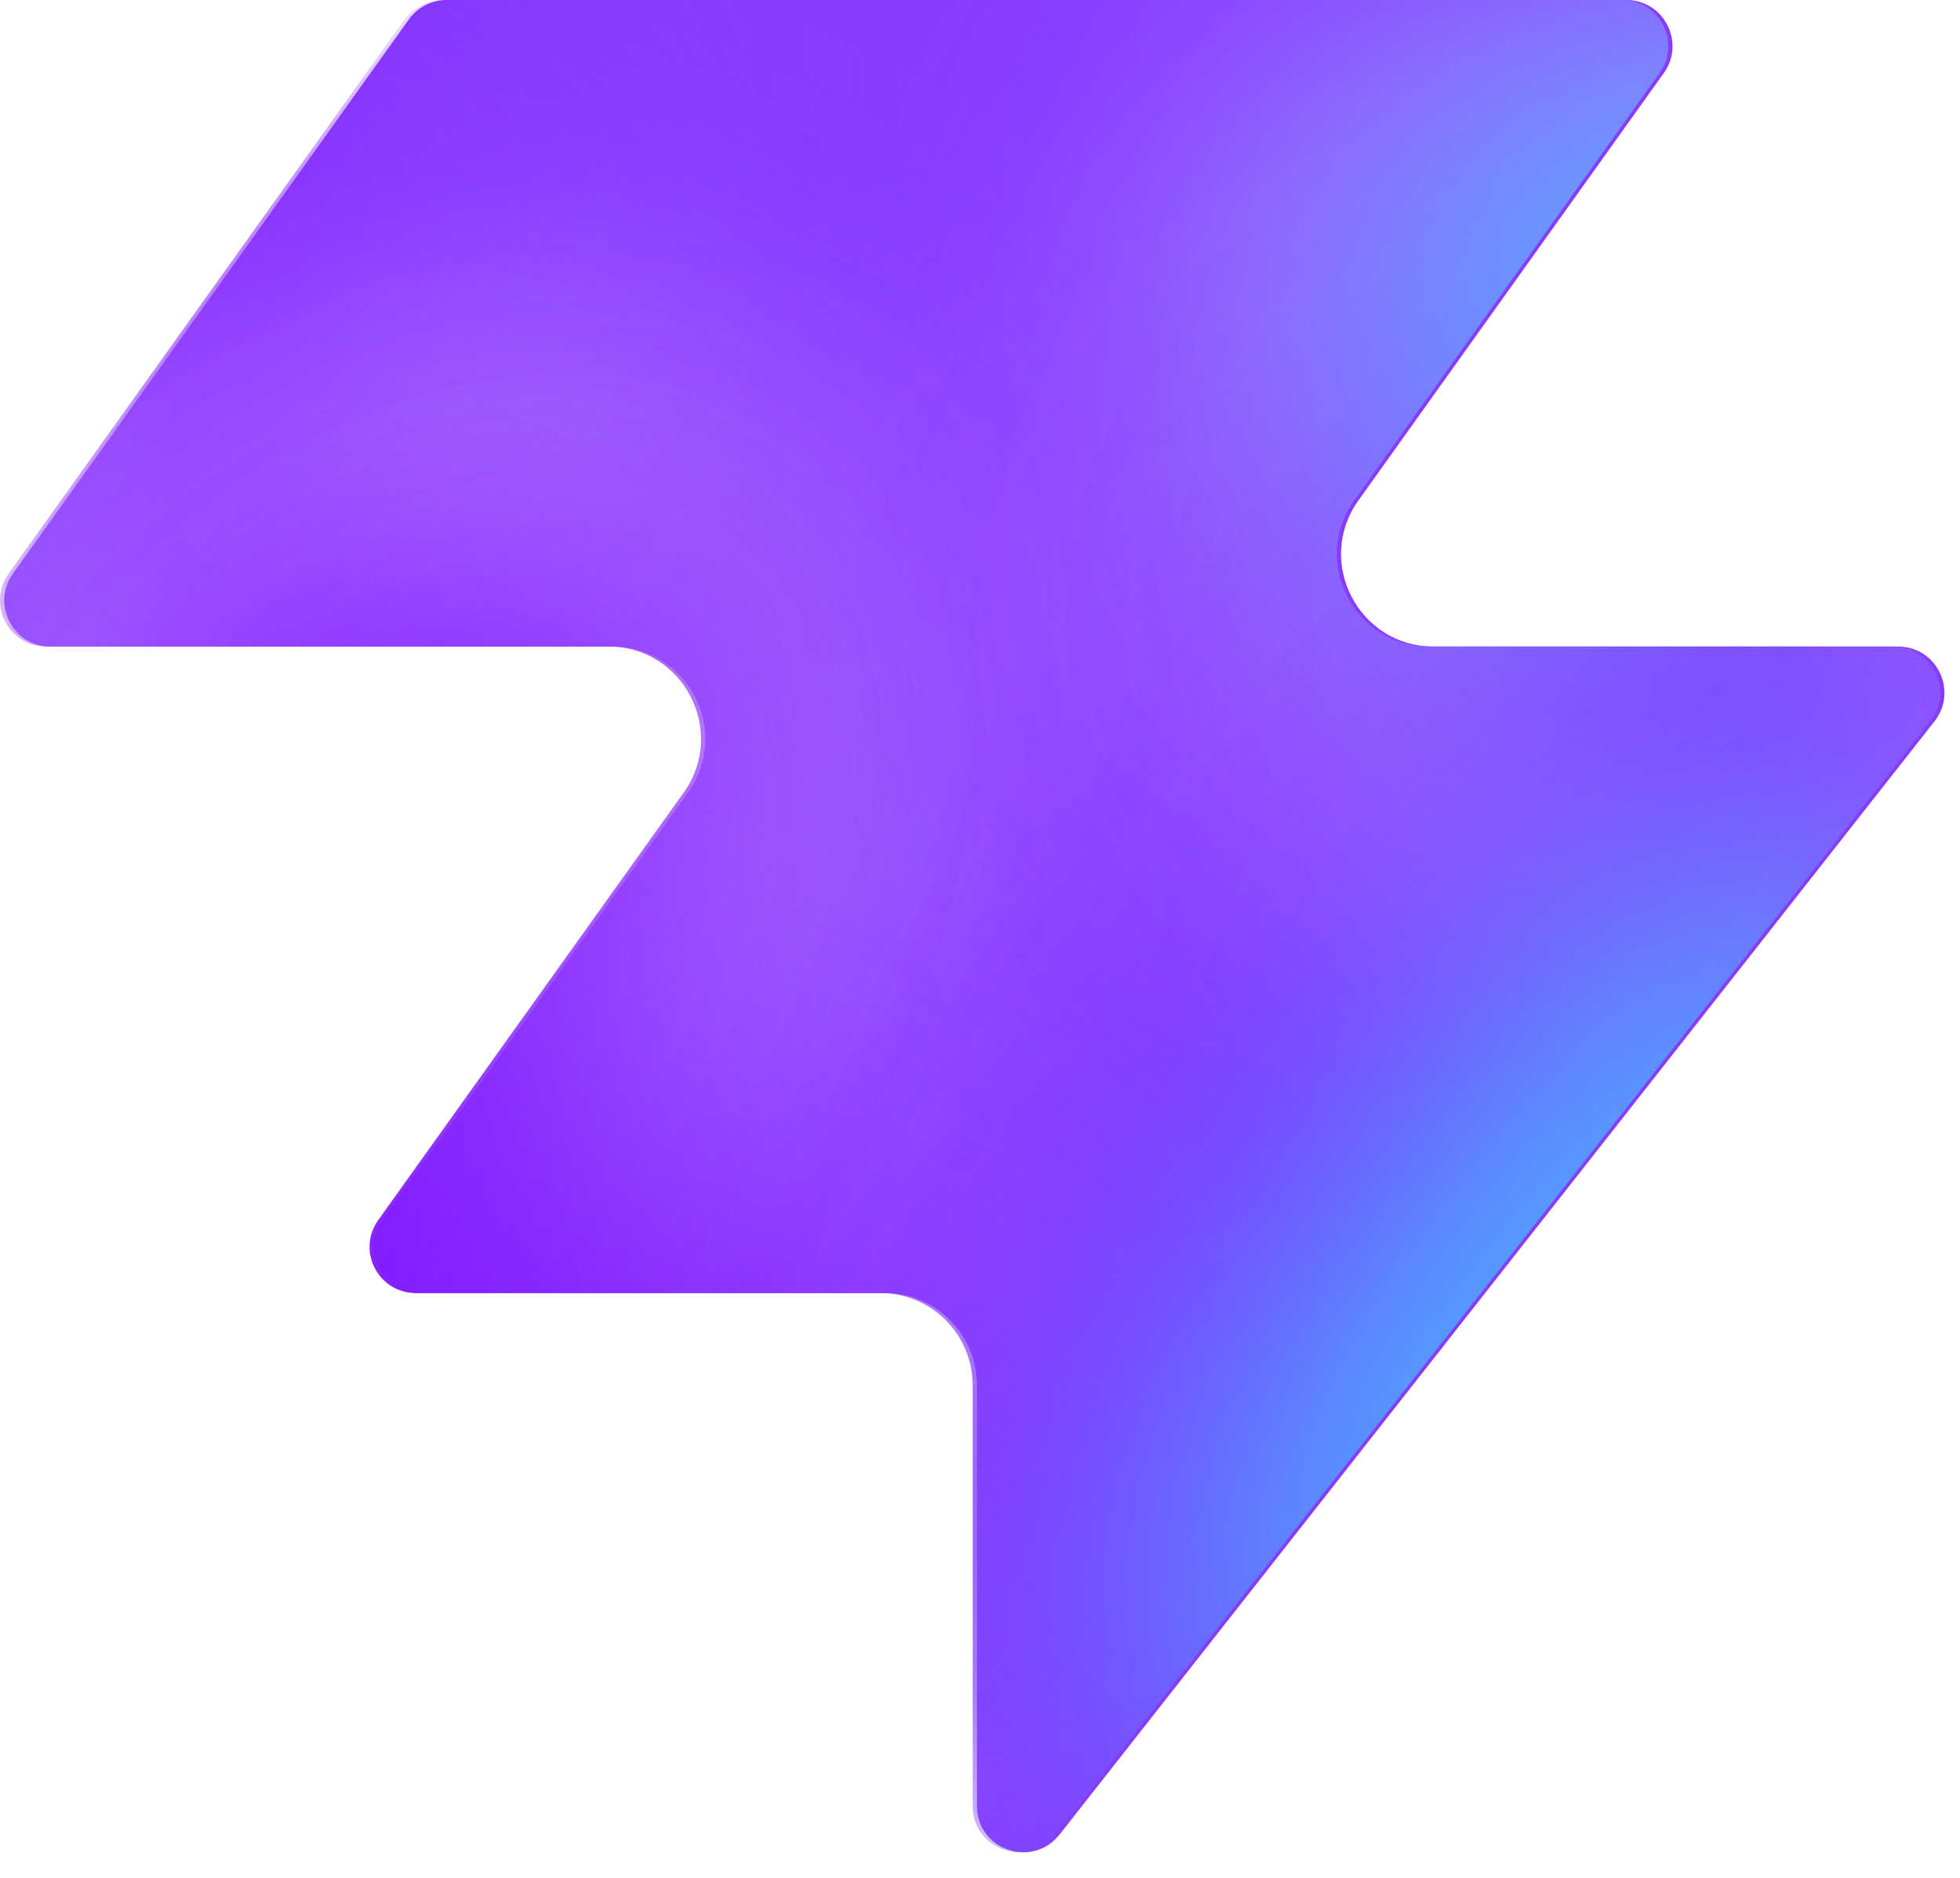
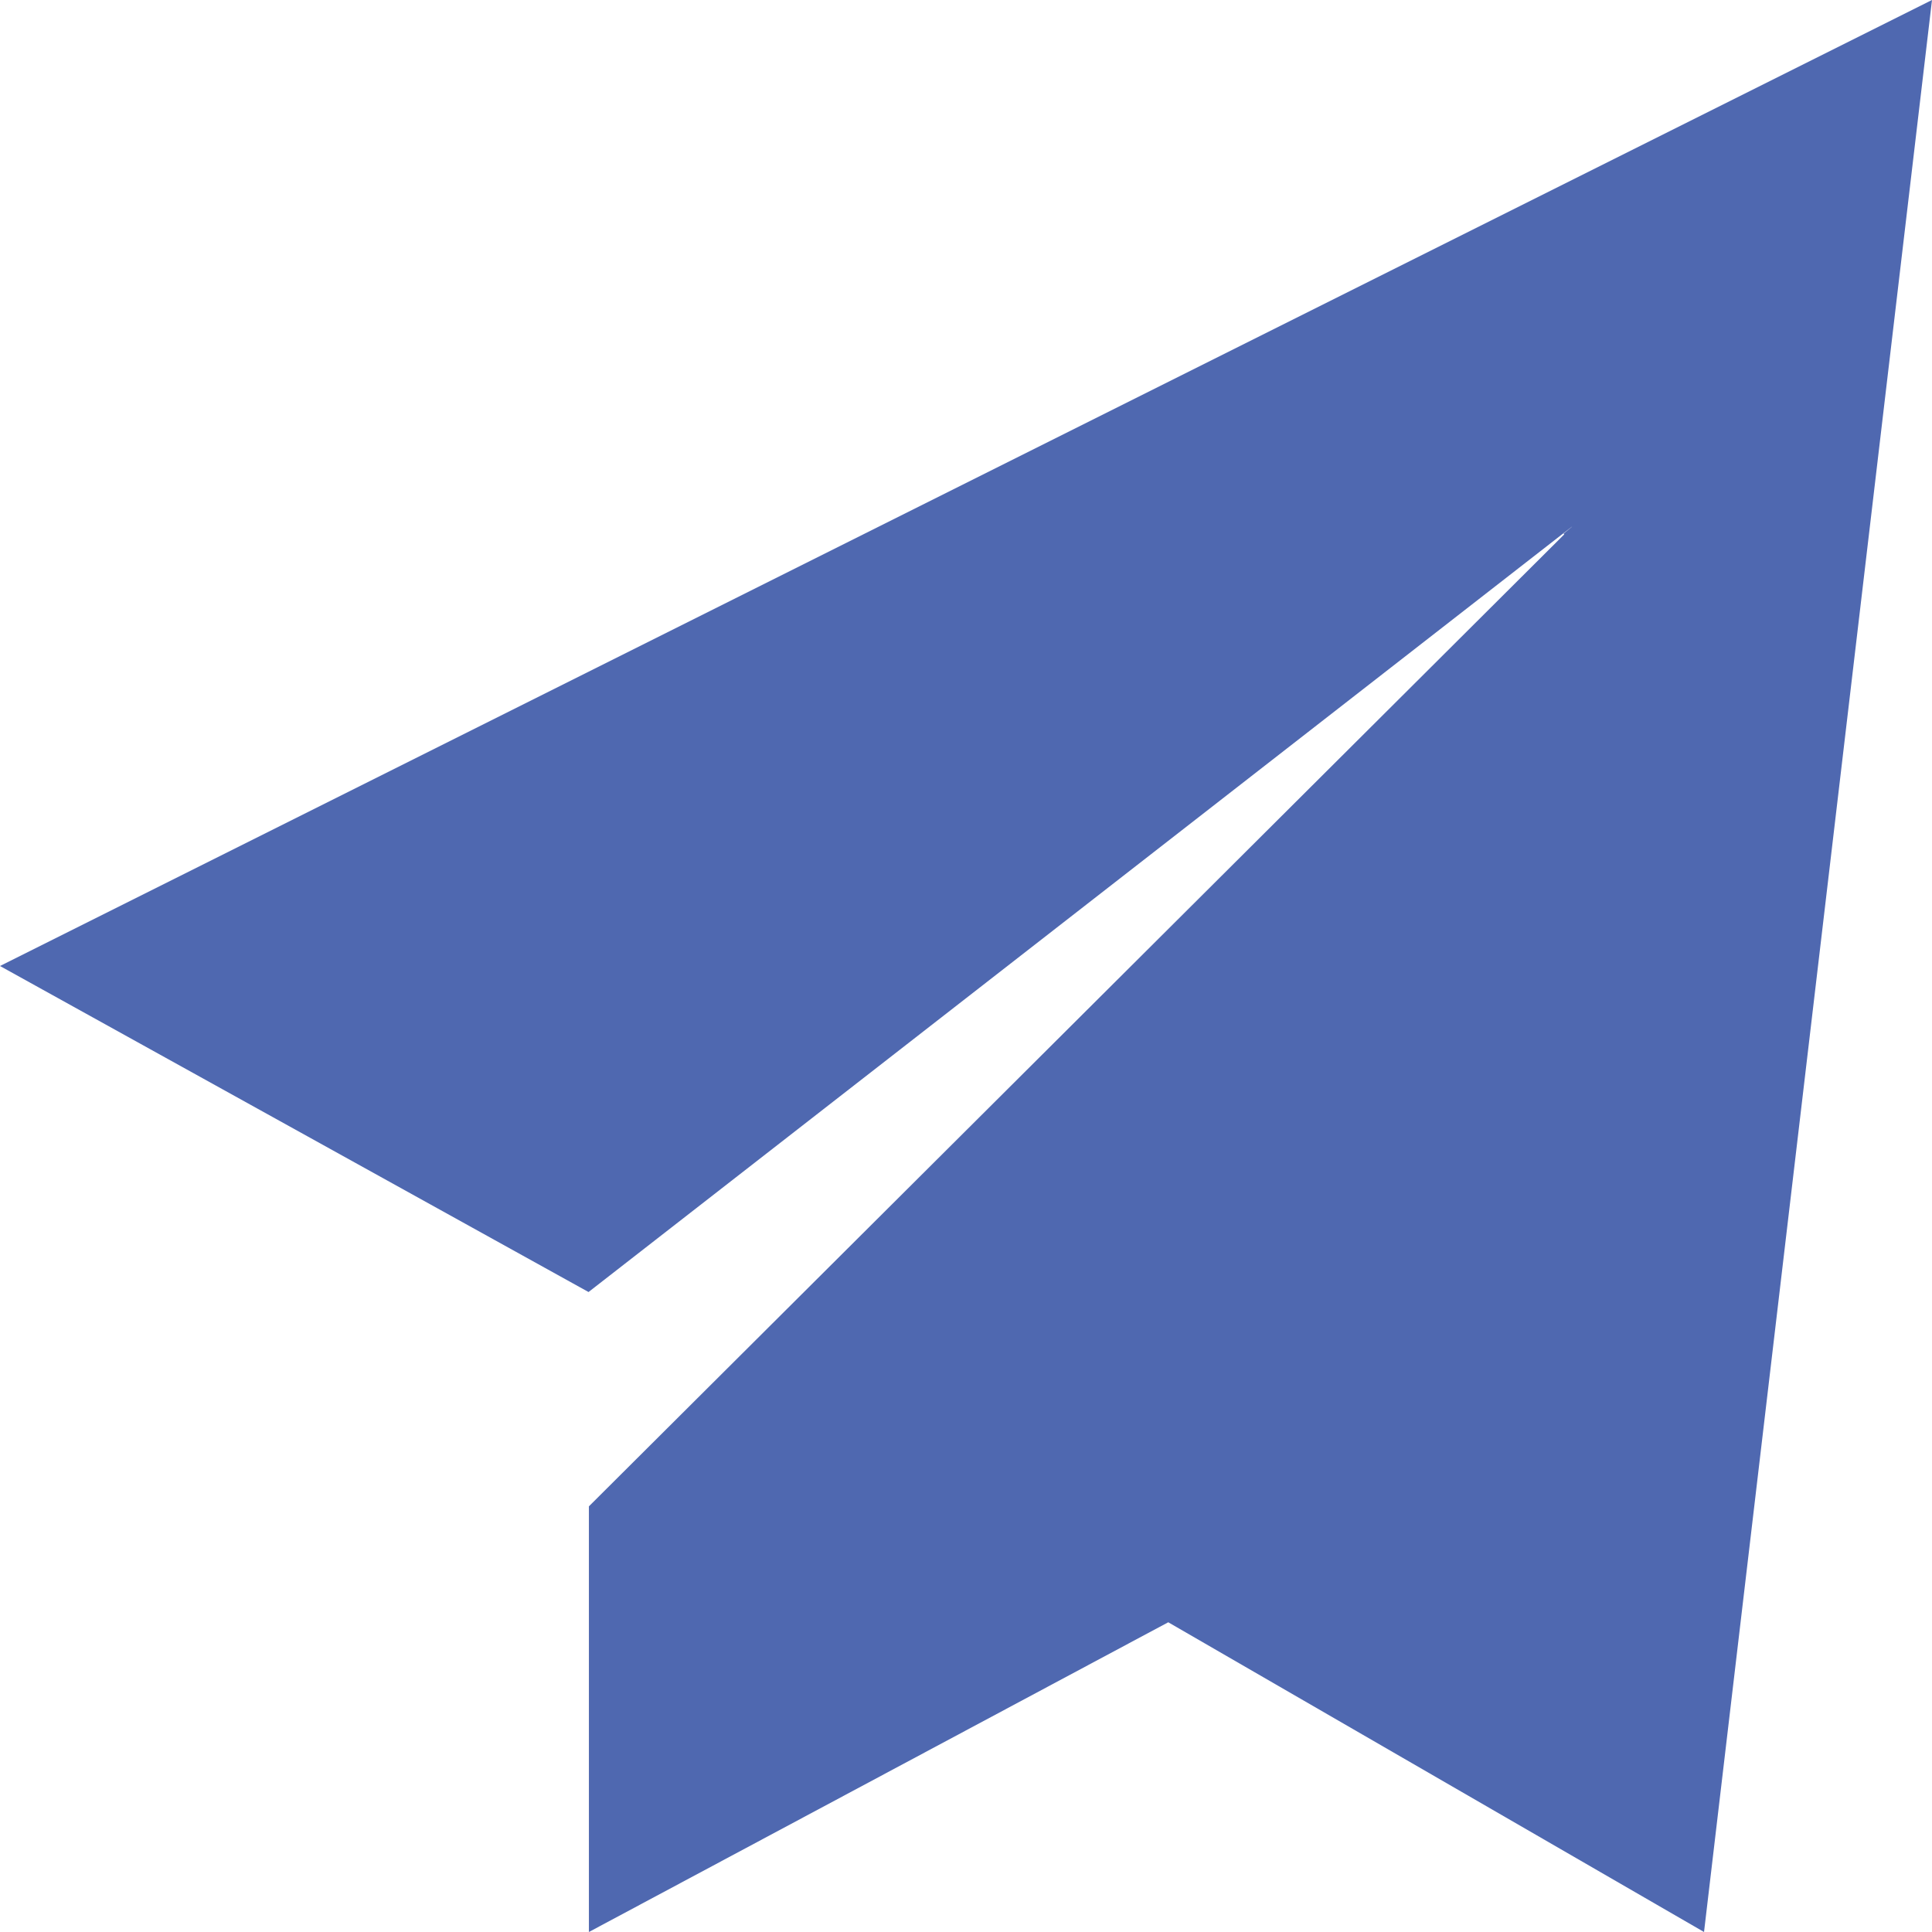
- <svg xmlns="http://www.w3.org/2000/svg" width="48" height="46" fill="none" viewBox="0 0 48 46">
-   <path fill="#863bff" d="M25.946 44.938c-.664.845-2.021.375-2.021-.698V33.937a2.26 2.26 0 0 0-2.262-2.262H10.287c-.92 0-1.456-1.04-.92-1.788l7.48-10.471c1.07-1.497 0-3.578-1.842-3.578H1.237c-.92 0-1.456-1.04-.92-1.788L10.013.474c.214-.297.556-.474.92-.474h28.894c.92 0 1.456 1.04.92 1.788l-7.48 10.471c-1.07 1.498 0 3.579 1.842 3.579h11.377c.943 0 1.473 1.088.89 1.83L25.947 44.94z" style="fill:#863bff;fill:color(display-p3 .525 .23 1);fill-opacity:1" />
-   <mask id="a" width="48" height="46" x="0" y="0" maskUnits="userSpaceOnUse" style="mask-type:alpha">
-     <path fill="#000" d="M25.842 44.938c-.664.844-2.021.375-2.021-.698V33.937a2.26 2.26 0 0 0-2.262-2.262H10.183c-.92 0-1.456-1.04-.92-1.788l7.48-10.471c1.07-1.498 0-3.579-1.842-3.579H1.133c-.92 0-1.456-1.04-.92-1.787L9.91.473c.214-.297.556-.474.92-.474h28.894c.92 0 1.456 1.04.92 1.788l-7.48 10.471c-1.07 1.498 0 3.578 1.842 3.578h11.377c.943 0 1.473 1.088.89 1.832L25.843 44.94z" style="fill:#000;fill-opacity:1" />
-   </mask>
-   <g mask="url(#a)">
-     <g filter="url(#b)">
-       <ellipse cx="5.508" cy="14.704" fill="#ede6ff" rx="5.508" ry="14.704" style="fill:#ede6ff;fill:color(display-p3 .927 .903 1);fill-opacity:1" transform="matrix(.00324 1 1 -.00324 -4.47 31.516)" />
-     </g>
-     <g filter="url(#c)">
-       <ellipse cx="10.399" cy="29.851" fill="#ede6ff" rx="10.399" ry="29.851" style="fill:#ede6ff;fill:color(display-p3 .927 .903 1);fill-opacity:1" transform="matrix(.00324 1 1 -.00324 -39.328 7.883)" />
-     </g>
-     <g filter="url(#d)">
-       <ellipse cx="5.508" cy="30.487" fill="#7e14ff" rx="5.508" ry="30.487" style="fill:#7e14ff;fill:color(display-p3 .492 .077 1);fill-opacity:1" transform="rotate(89.814 -25.913 -14.639)scale(1 -1)" />
-     </g>
-     <g filter="url(#e)">
-       <ellipse cx="5.508" cy="30.599" fill="#7e14ff" rx="5.508" ry="30.599" style="fill:#7e14ff;fill:color(display-p3 .492 .077 1);fill-opacity:1" transform="rotate(89.814 -32.644 -3.334)scale(1 -1)" />
-     </g>
-     <g filter="url(#f)">
-       <ellipse cx="5.508" cy="30.599" fill="#7e14ff" rx="5.508" ry="30.599" style="fill:#7e14ff;fill:color(display-p3 .492 .077 1);fill-opacity:1" transform="matrix(.00324 1 1 -.00324 -34.34 30.47)" />
-     </g>
-     <g filter="url(#g)">
-       <ellipse cx="14.072" cy="22.078" fill="#ede6ff" rx="14.072" ry="22.078" style="fill:#ede6ff;fill:color(display-p3 .927 .903 1);fill-opacity:1" transform="rotate(93.35 24.506 48.493)scale(-1 1)" />
-     </g>
-     <g filter="url(#h)">
-       <ellipse cx="3.47" cy="21.501" fill="#7e14ff" rx="3.47" ry="21.501" style="fill:#7e14ff;fill:color(display-p3 .492 .077 1);fill-opacity:1" transform="rotate(89.009 28.708 47.59)scale(-1 1)" />
-     </g>
-     <g filter="url(#i)">
-       <ellipse cx="3.47" cy="21.501" fill="#7e14ff" rx="3.47" ry="21.501" style="fill:#7e14ff;fill:color(display-p3 .492 .077 1);fill-opacity:1" transform="rotate(89.009 28.708 47.59)scale(-1 1)" />
-     </g>
-     <g filter="url(#j)">
-       <ellipse cx=".387" cy="8.972" fill="#7e14ff" rx="4.407" ry="29.108" style="fill:#7e14ff;fill:color(display-p3 .492 .077 1);fill-opacity:1" transform="rotate(39.51 .387 8.972)" />
-     </g>
-     <g filter="url(#k)">
-       <ellipse cx="47.523" cy="-6.092" fill="#7e14ff" rx="4.407" ry="29.108" style="fill:#7e14ff;fill:color(display-p3 .492 .077 1);fill-opacity:1" transform="rotate(37.892 47.523 -6.092)" />
-     </g>
-     <g filter="url(#l)">
-       <ellipse cx="41.412" cy="6.333" fill="#47bfff" rx="5.971" ry="9.665" style="fill:#47bfff;fill:color(display-p3 .28 .748 1);fill-opacity:1" transform="rotate(37.892 41.412 6.333)" />
-     </g>
-     <g filter="url(#m)">
-       <ellipse cx="-1.879" cy="38.332" fill="#7e14ff" rx="4.407" ry="29.108" style="fill:#7e14ff;fill:color(display-p3 .492 .077 1);fill-opacity:1" transform="rotate(37.892 -1.88 38.332)" />
-     </g>
-     <g filter="url(#n)">
-       <ellipse cx="-1.879" cy="38.332" fill="#7e14ff" rx="4.407" ry="29.108" style="fill:#7e14ff;fill:color(display-p3 .492 .077 1);fill-opacity:1" transform="rotate(37.892 -1.88 38.332)" />
-     </g>
-     <g filter="url(#o)">
-       <ellipse cx="35.651" cy="29.907" fill="#7e14ff" rx="4.407" ry="29.108" style="fill:#7e14ff;fill:color(display-p3 .492 .077 1);fill-opacity:1" transform="rotate(37.892 35.651 29.907)" />
-     </g>
-     <g filter="url(#p)">
-       <ellipse cx="38.418" cy="32.4" fill="#47bfff" rx="5.971" ry="15.297" style="fill:#47bfff;fill:color(display-p3 .28 .748 1);fill-opacity:1" transform="rotate(37.892 38.418 32.4)" />
-     </g>
-   </g>
-   <defs>
-     <filter id="b" width="60.045" height="41.654" x="-19.77" y="16.149" color-interpolation-filters="sRGB" filterUnits="userSpaceOnUse">
-       <feFlood flood-opacity="0" result="BackgroundImageFix" />
-       <feBlend in="SourceGraphic" in2="BackgroundImageFix" result="shape" />
-       <feGaussianBlur result="effect1_foregroundBlur_2002_17158" stdDeviation="7.659" />
-     </filter>
-     <filter id="c" width="90.34" height="51.437" x="-54.613" y="-7.533" color-interpolation-filters="sRGB" filterUnits="userSpaceOnUse">
-       <feFlood flood-opacity="0" result="BackgroundImageFix" />
-       <feBlend in="SourceGraphic" in2="BackgroundImageFix" result="shape" />
-       <feGaussianBlur result="effect1_foregroundBlur_2002_17158" stdDeviation="7.659" />
-     </filter>
-     <filter id="d" width="79.355" height="29.4" x="-49.64" y="2.03" color-interpolation-filters="sRGB" filterUnits="userSpaceOnUse">
-       <feFlood flood-opacity="0" result="BackgroundImageFix" />
-       <feBlend in="SourceGraphic" in2="BackgroundImageFix" result="shape" />
-       <feGaussianBlur result="effect1_foregroundBlur_2002_17158" stdDeviation="4.596" />
-     </filter>
-     <filter id="e" width="79.579" height="29.4" x="-45.045" y="20.029" color-interpolation-filters="sRGB" filterUnits="userSpaceOnUse">
-       <feFlood flood-opacity="0" result="BackgroundImageFix" />
-       <feBlend in="SourceGraphic" in2="BackgroundImageFix" result="shape" />
-       <feGaussianBlur result="effect1_foregroundBlur_2002_17158" stdDeviation="4.596" />
-     </filter>
-     <filter id="f" width="79.579" height="29.4" x="-43.513" y="21.178" color-interpolation-filters="sRGB" filterUnits="userSpaceOnUse">
-       <feFlood flood-opacity="0" result="BackgroundImageFix" />
-       <feBlend in="SourceGraphic" in2="BackgroundImageFix" result="shape" />
-       <feGaussianBlur result="effect1_foregroundBlur_2002_17158" stdDeviation="4.596" />
-     </filter>
-     <filter id="g" width="74.749" height="58.852" x="15.756" y="-17.901" color-interpolation-filters="sRGB" filterUnits="userSpaceOnUse">
-       <feFlood flood-opacity="0" result="BackgroundImageFix" />
-       <feBlend in="SourceGraphic" in2="BackgroundImageFix" result="shape" />
-       <feGaussianBlur result="effect1_foregroundBlur_2002_17158" stdDeviation="7.659" />
-     </filter>
-     <filter id="h" width="61.377" height="25.362" x="23.548" y="2.284" color-interpolation-filters="sRGB" filterUnits="userSpaceOnUse">
-       <feFlood flood-opacity="0" result="BackgroundImageFix" />
-       <feBlend in="SourceGraphic" in2="BackgroundImageFix" result="shape" />
-       <feGaussianBlur result="effect1_foregroundBlur_2002_17158" stdDeviation="4.596" />
-     </filter>
-     <filter id="i" width="61.377" height="25.362" x="23.548" y="2.284" color-interpolation-filters="sRGB" filterUnits="userSpaceOnUse">
-       <feFlood flood-opacity="0" result="BackgroundImageFix" />
-       <feBlend in="SourceGraphic" in2="BackgroundImageFix" result="shape" />
-       <feGaussianBlur result="effect1_foregroundBlur_2002_17158" stdDeviation="4.596" />
-     </filter>
-     <filter id="j" width="56.045" height="63.649" x="-27.636" y="-22.853" color-interpolation-filters="sRGB" filterUnits="userSpaceOnUse">
-       <feFlood flood-opacity="0" result="BackgroundImageFix" />
-       <feBlend in="SourceGraphic" in2="BackgroundImageFix" result="shape" />
-       <feGaussianBlur result="effect1_foregroundBlur_2002_17158" stdDeviation="4.596" />
-     </filter>
-     <filter id="k" width="54.814" height="64.646" x="20.116" y="-38.415" color-interpolation-filters="sRGB" filterUnits="userSpaceOnUse">
-       <feFlood flood-opacity="0" result="BackgroundImageFix" />
-       <feBlend in="SourceGraphic" in2="BackgroundImageFix" result="shape" />
-       <feGaussianBlur result="effect1_foregroundBlur_2002_17158" stdDeviation="4.596" />
-     </filter>
-     <filter id="l" width="33.541" height="35.313" x="24.641" y="-11.323" color-interpolation-filters="sRGB" filterUnits="userSpaceOnUse">
-       <feFlood flood-opacity="0" result="BackgroundImageFix" />
-       <feBlend in="SourceGraphic" in2="BackgroundImageFix" result="shape" />
-       <feGaussianBlur result="effect1_foregroundBlur_2002_17158" stdDeviation="4.596" />
-     </filter>
-     <filter id="m" width="54.814" height="64.646" x="-29.286" y="6.009" color-interpolation-filters="sRGB" filterUnits="userSpaceOnUse">
-       <feFlood flood-opacity="0" result="BackgroundImageFix" />
-       <feBlend in="SourceGraphic" in2="BackgroundImageFix" result="shape" />
-       <feGaussianBlur result="effect1_foregroundBlur_2002_17158" stdDeviation="4.596" />
-     </filter>
-     <filter id="n" width="54.814" height="64.646" x="-29.286" y="6.009" color-interpolation-filters="sRGB" filterUnits="userSpaceOnUse">
-       <feFlood flood-opacity="0" result="BackgroundImageFix" />
-       <feBlend in="SourceGraphic" in2="BackgroundImageFix" result="shape" />
-       <feGaussianBlur result="effect1_foregroundBlur_2002_17158" stdDeviation="4.596" />
-     </filter>
-     <filter id="o" width="54.814" height="64.646" x="8.244" y="-2.416" color-interpolation-filters="sRGB" filterUnits="userSpaceOnUse">
-       <feFlood flood-opacity="0" result="BackgroundImageFix" />
-       <feBlend in="SourceGraphic" in2="BackgroundImageFix" result="shape" />
-       <feGaussianBlur result="effect1_foregroundBlur_2002_17158" stdDeviation="4.596" />
-     </filter>
-     <filter id="p" width="39.409" height="43.623" x="18.713" y="10.588" color-interpolation-filters="sRGB" filterUnits="userSpaceOnUse">
-       <feFlood flood-opacity="0" result="BackgroundImageFix" />
-       <feBlend in="SourceGraphic" in2="BackgroundImageFix" result="shape" />
-       <feGaussianBlur result="effect1_foregroundBlur_2002_17158" stdDeviation="4.596" />
-     </filter>
-   </defs>
+ <svg xmlns="http://www.w3.org/2000/svg" t="1777002548714" class="icon" viewBox="0 0 1024 1024" version="1.1" p-id="4924" width="96" height="96">
+   <path d="M312.128 798.4L833.28 279.04l-521.344 405.76L0 512l1024-512-120.832 1024-283.968-164.16L312.128 1024v-225.6z m517.12-514.944l-0.512-0.64 4.544-3.712-4.032 4.352z" fill="#4f68b0" p-id="4925" />
</svg>
